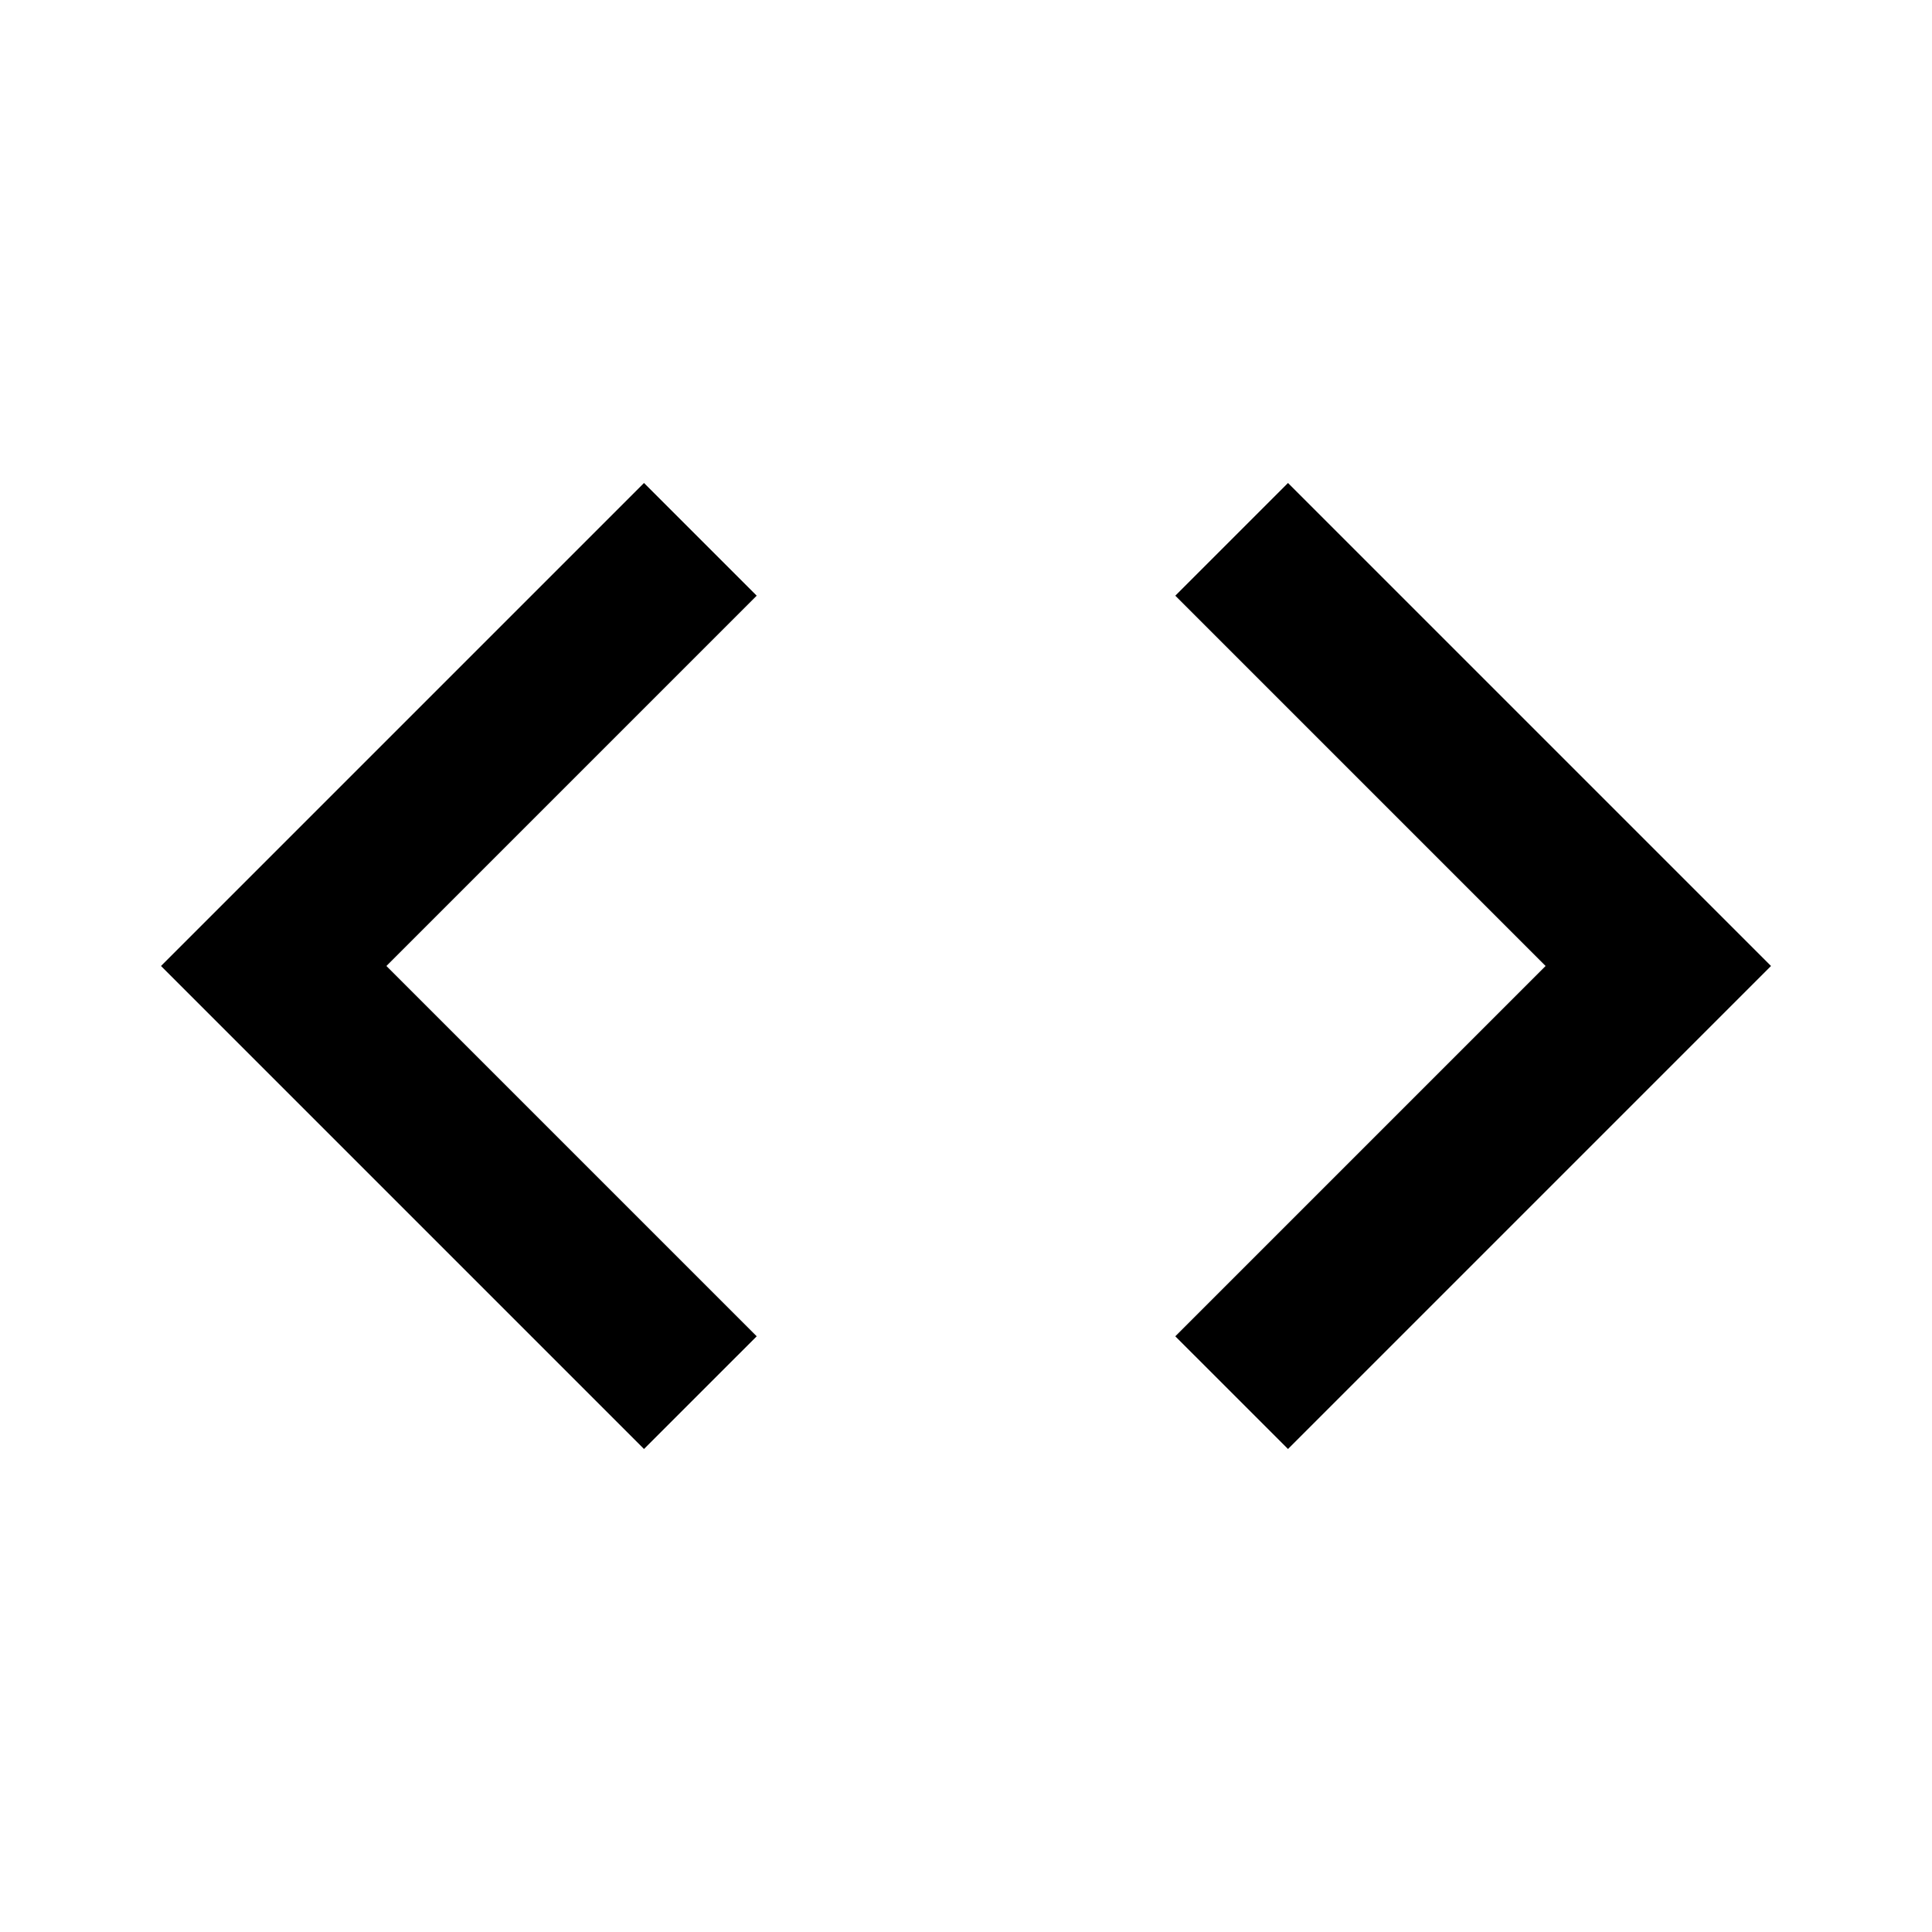
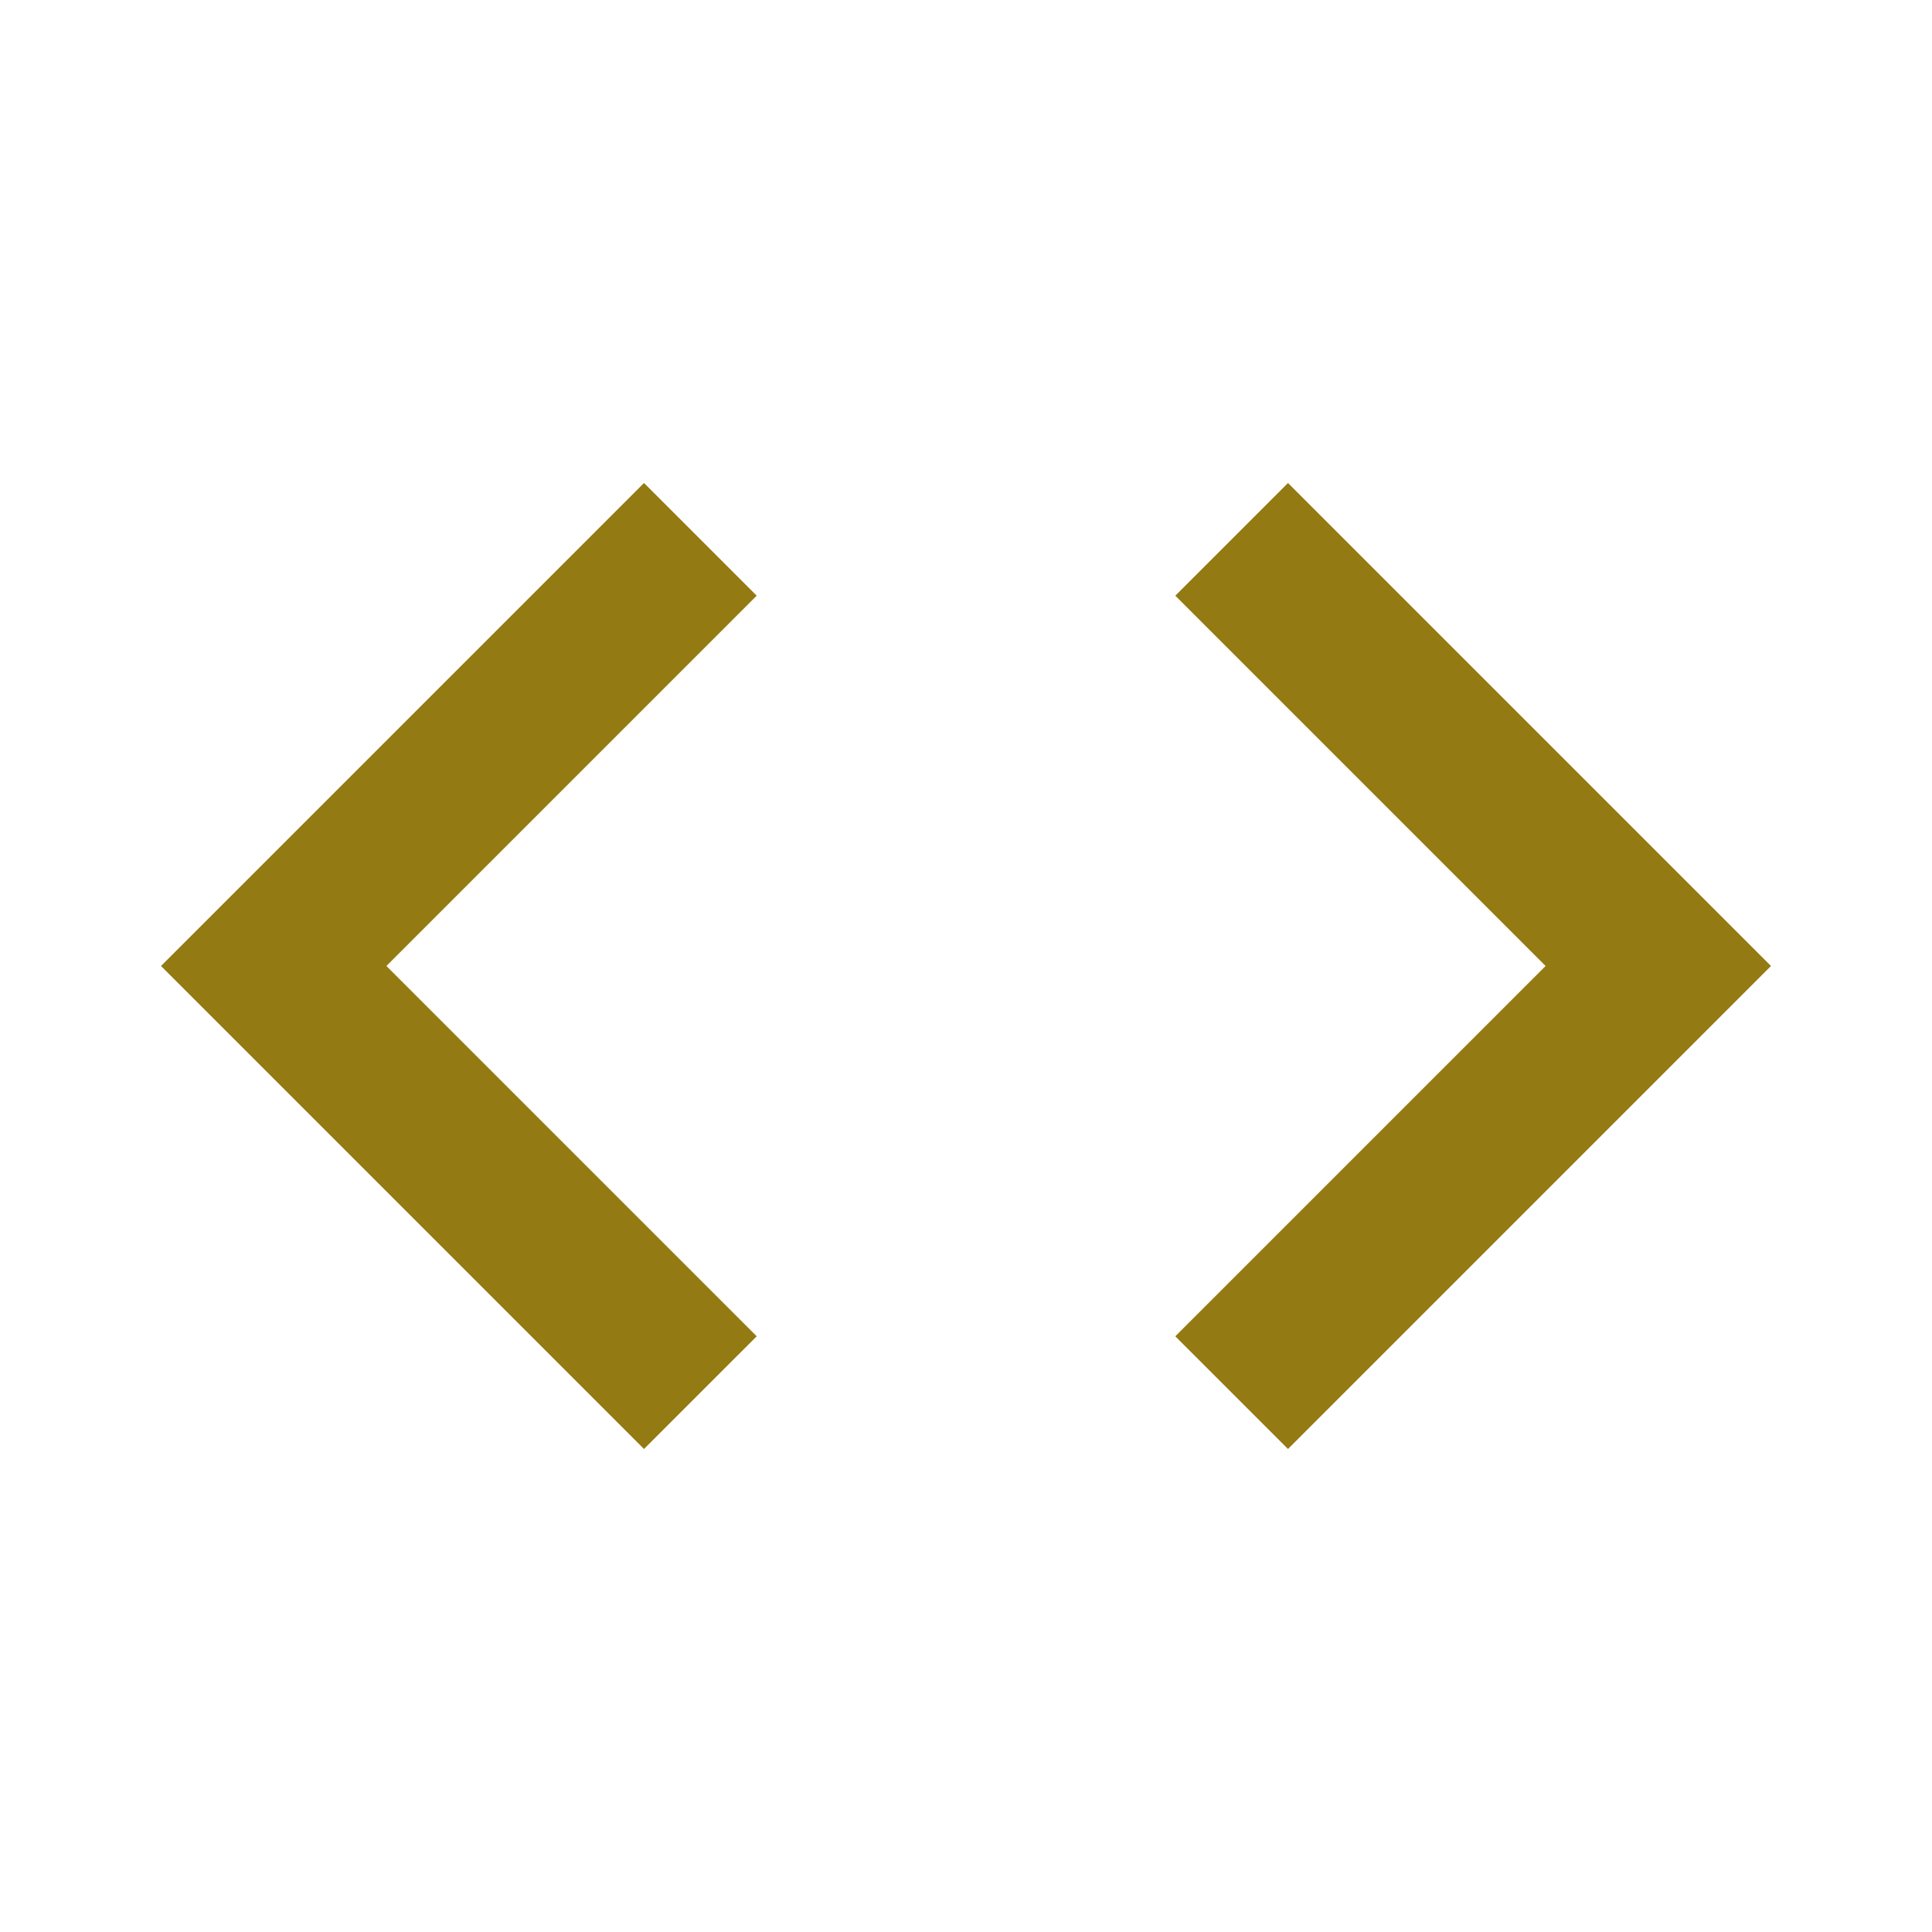
<svg xmlns="http://www.w3.org/2000/svg" id="code-24px" width="24" height="24" viewBox="0 0 24 24">
  <path id="Path_198" data-name="Path 198" d="M0,0H24V24H0Z" fill="none" />
-   <path id="Path_199" data-name="Path 199" d="M9.4,16.6,4.8,12,9.4,7.4,8,6,2,12l6,6Zm5.2,0L19.2,12,14.6,7.4,16,6l6,6-6,6-1.4-1.4Z" />
+   <path id="Path_199" data-name="Path 199" d="M9.4,16.6,4.8,12,9.4,7.4,8,6,2,12l6,6Zm5.2,0L19.2,12,14.6,7.4,16,6l6,6-6,6-1.4-1.4Z" fill="rgb(148, 122, 18)" />
</svg>
